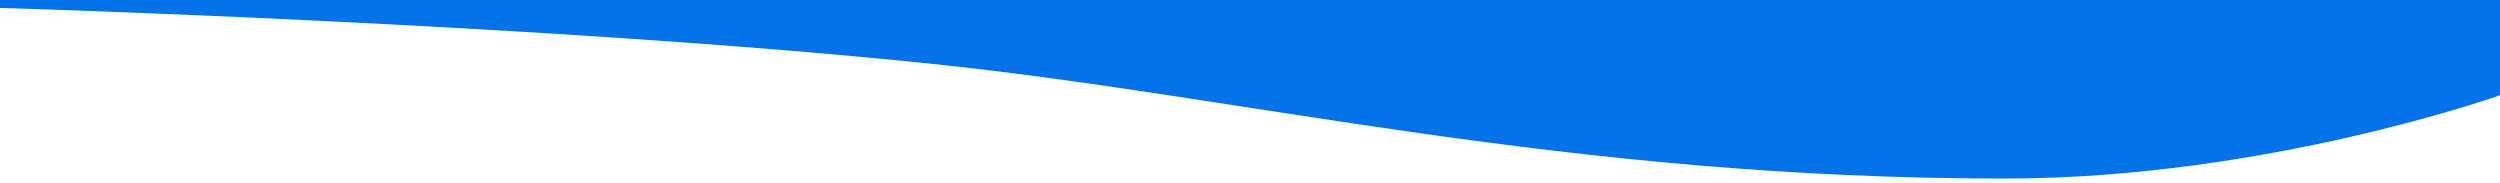
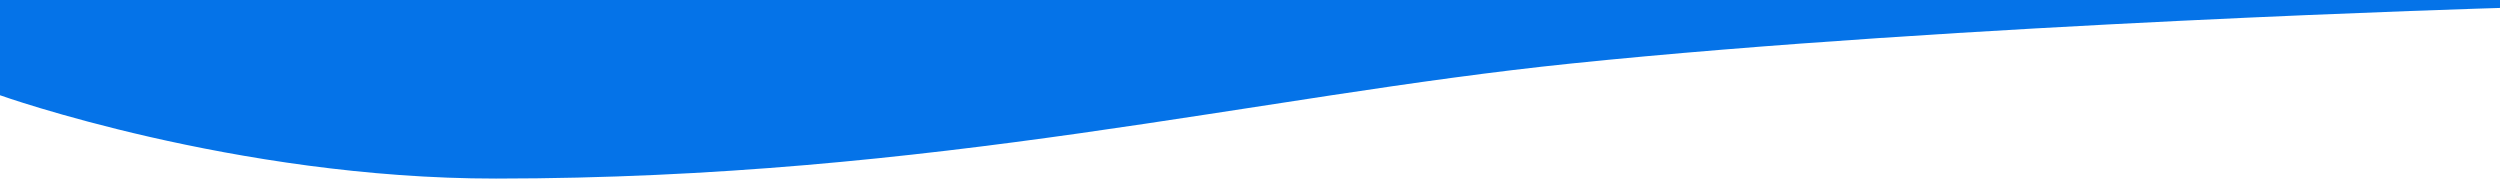
<svg xmlns="http://www.w3.org/2000/svg" width="315" height="23" viewBox="0 0 315 23" fill="none">
-   <path d="M117 8C68.5 3 0 1 0 1V0H315V12C315 12 285.479 22.514 252.5 22.5C196.978 22.477 156.901 12.114 117 8Z" fill="#0573E8" />
+   <path d="M198 8C246.5 3 315 1 315 1V0H0V12C0 12 29.521 22.514 62.5 22.5C118.022 22.477 158.099 12.114 198 8Z" fill="#0573E8" />
</svg>
